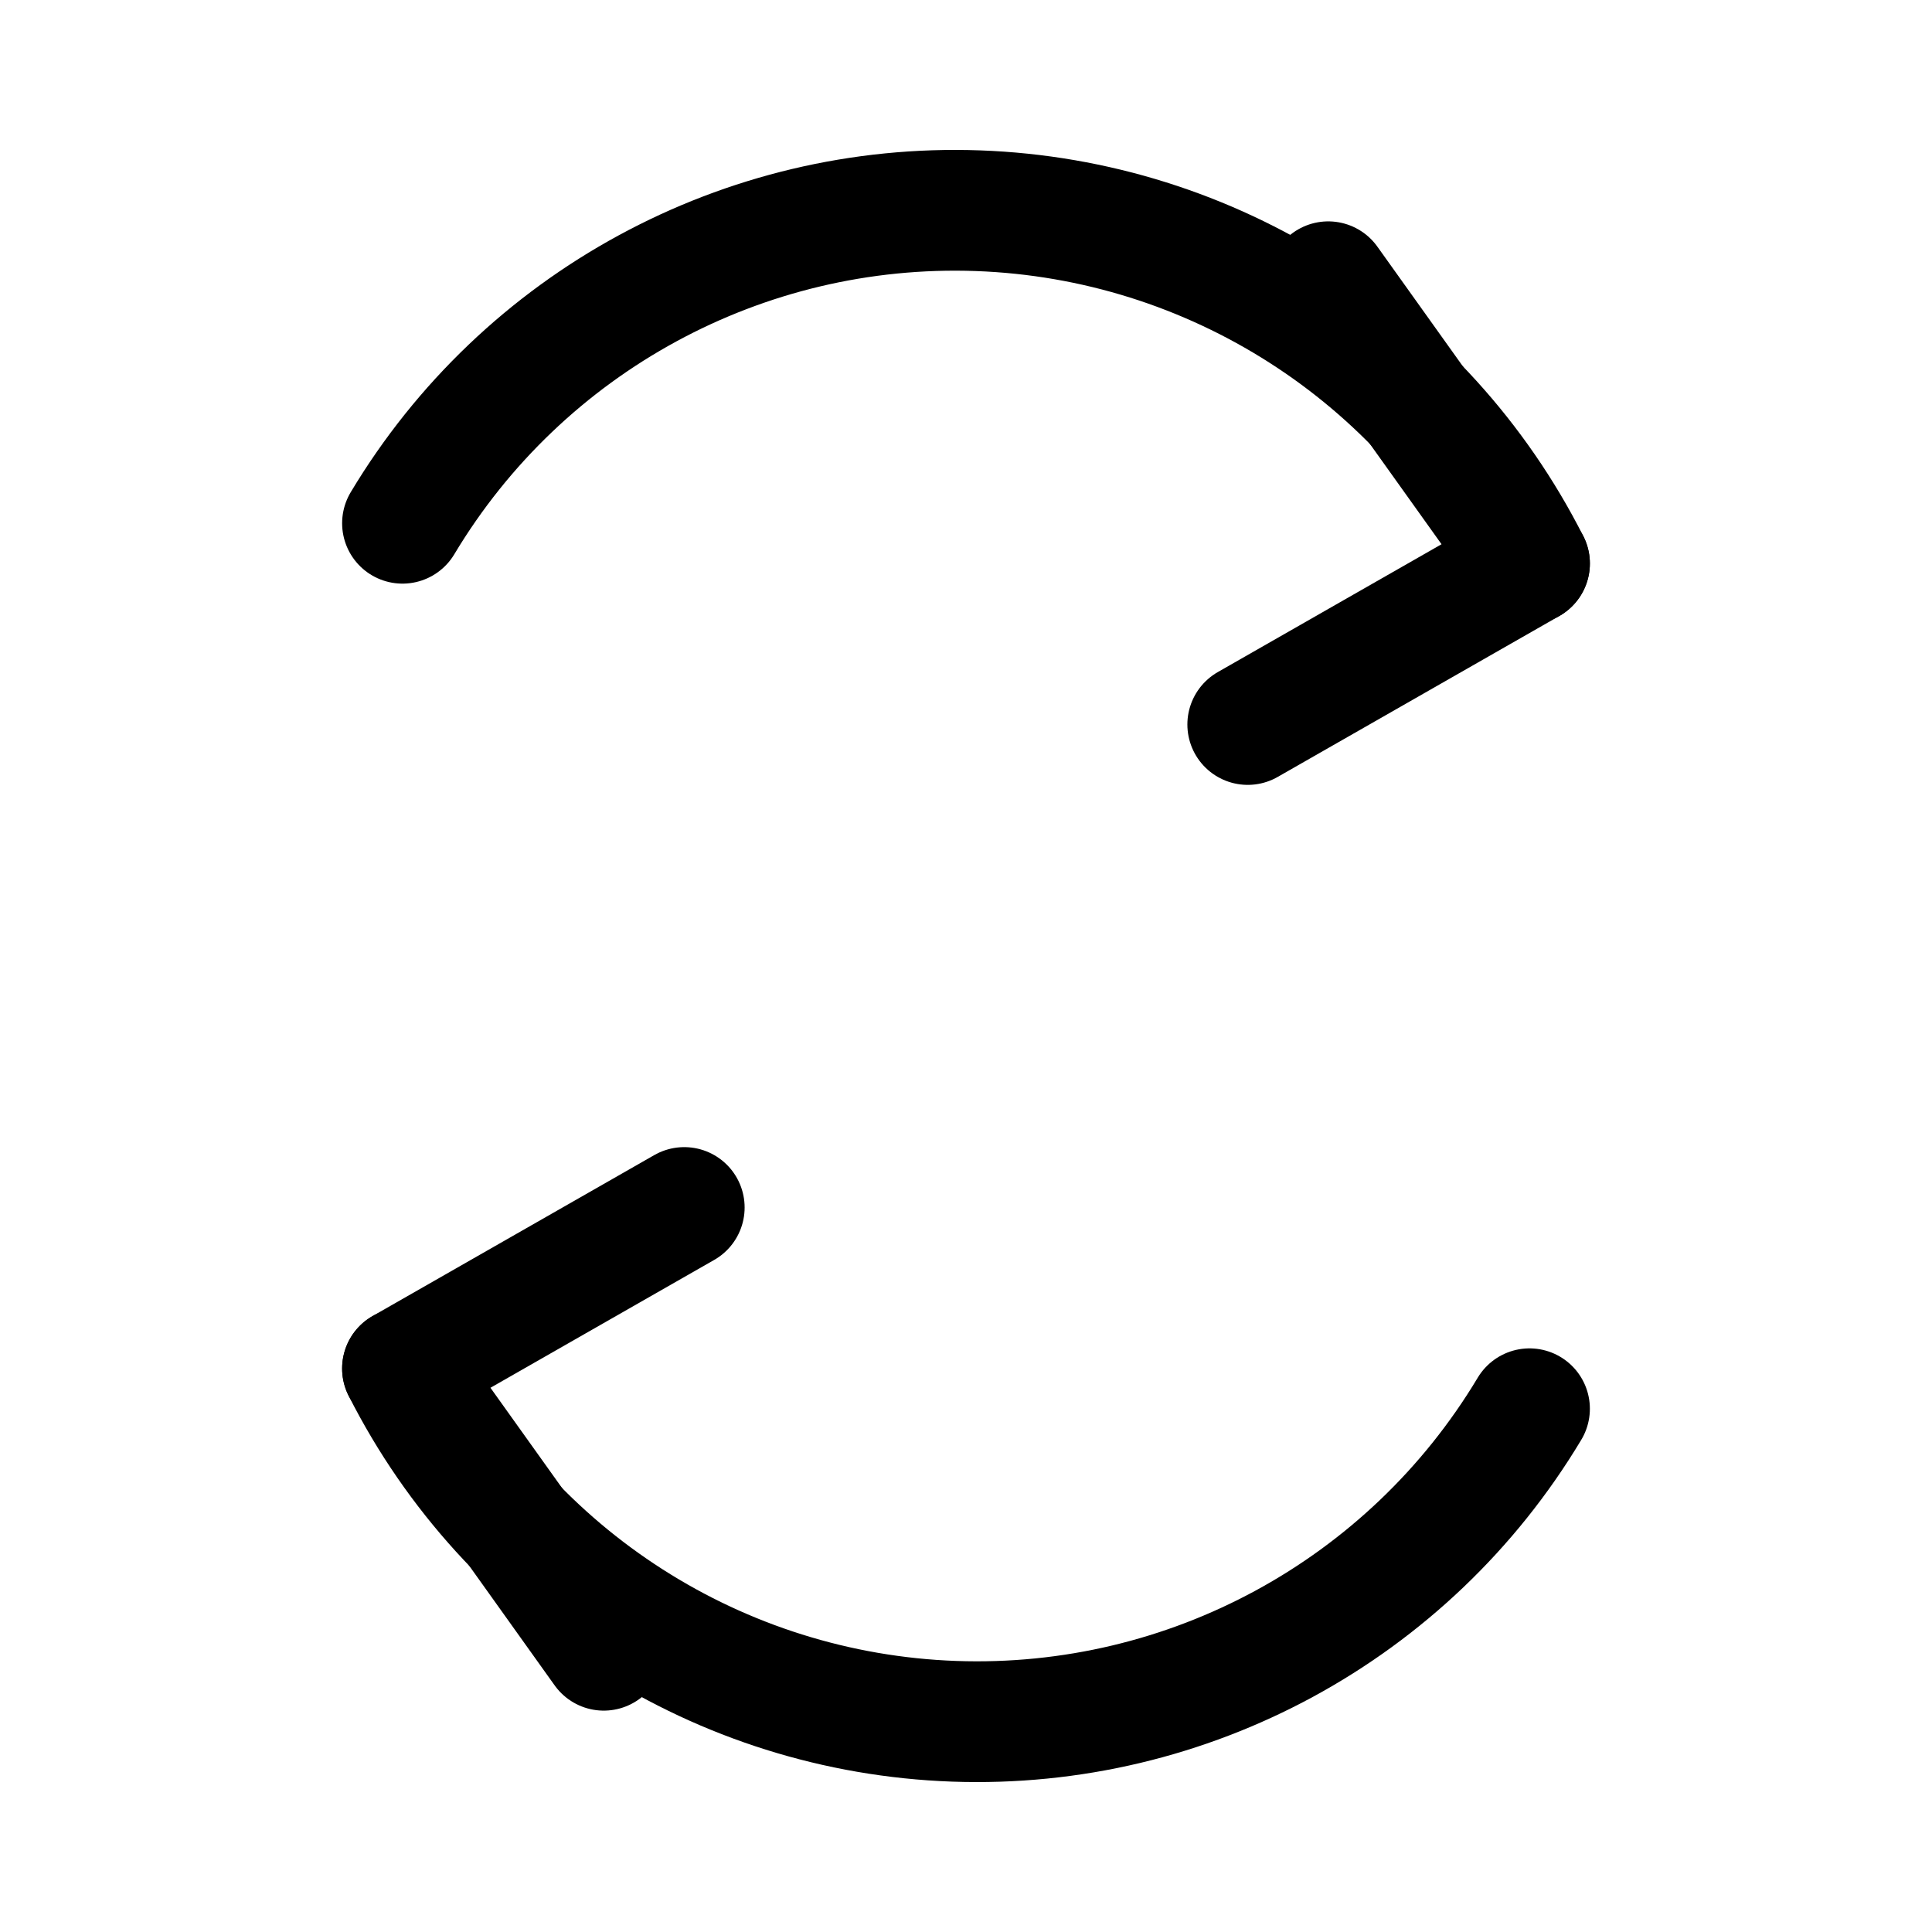
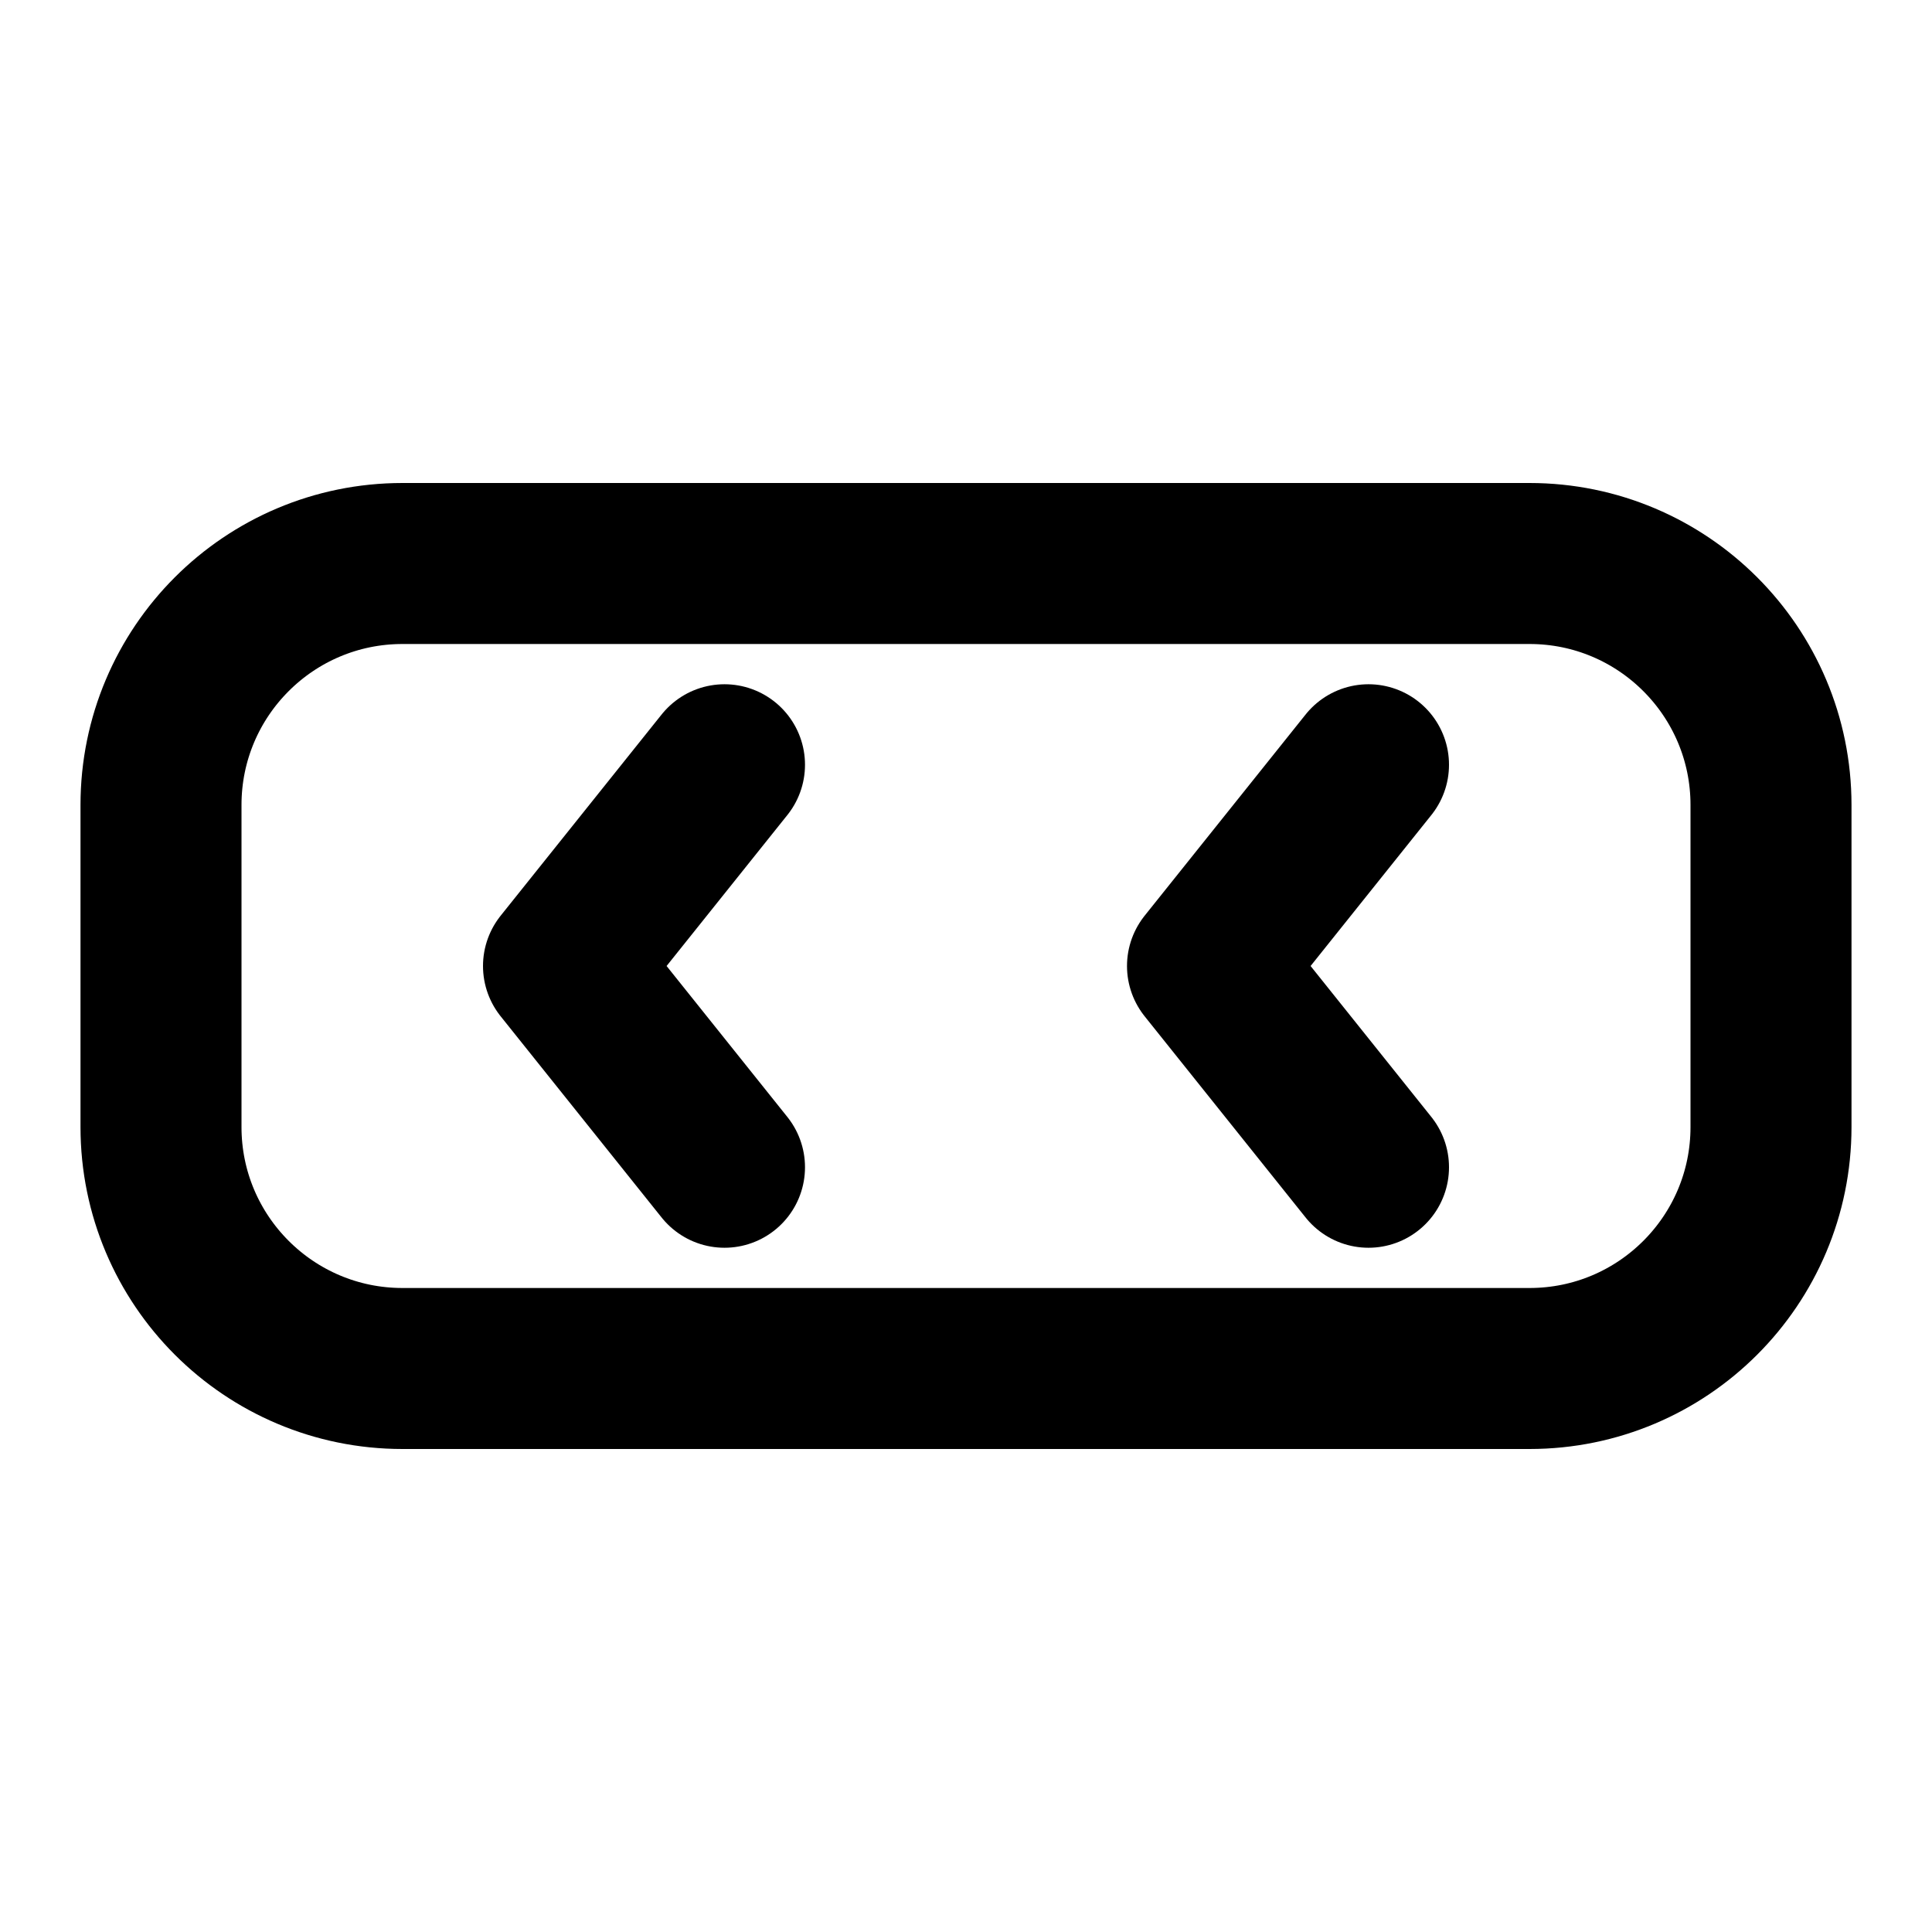
- <svg xmlns="http://www.w3.org/2000/svg" viewBox="0 0 24 24" width="24" height="24" fill="none" stroke="currentColor" stroke-width="1.5" stroke-linecap="round" stroke-linejoin="round">
-   <path d="M5 6.5 A 8 8 0 0 1 19 7" />
-   <path d="M16.5 3.5 L19 7 L15.5 9" />
-   <path d="M19 17.5 A 8 8 0 0 1 5 17" />
-   <path d="M7.5 20.5 L5 17 L8.5 15" />
+ <svg viewBox="0 0 24 24" fill="none" stroke="currentColor" stroke-width="2" stroke-linecap="round" stroke-linejoin="round">
+   <rect x="2" y="7" width="20" height="10" rx="3" />
+   <path d="M6 9.5l-2 2.5l2 2.5" transform="translate(3 0)" />
+   <path d="M4 9.5l-2 2.5l2 2.5" transform="translate(13 0)" />
</svg>
